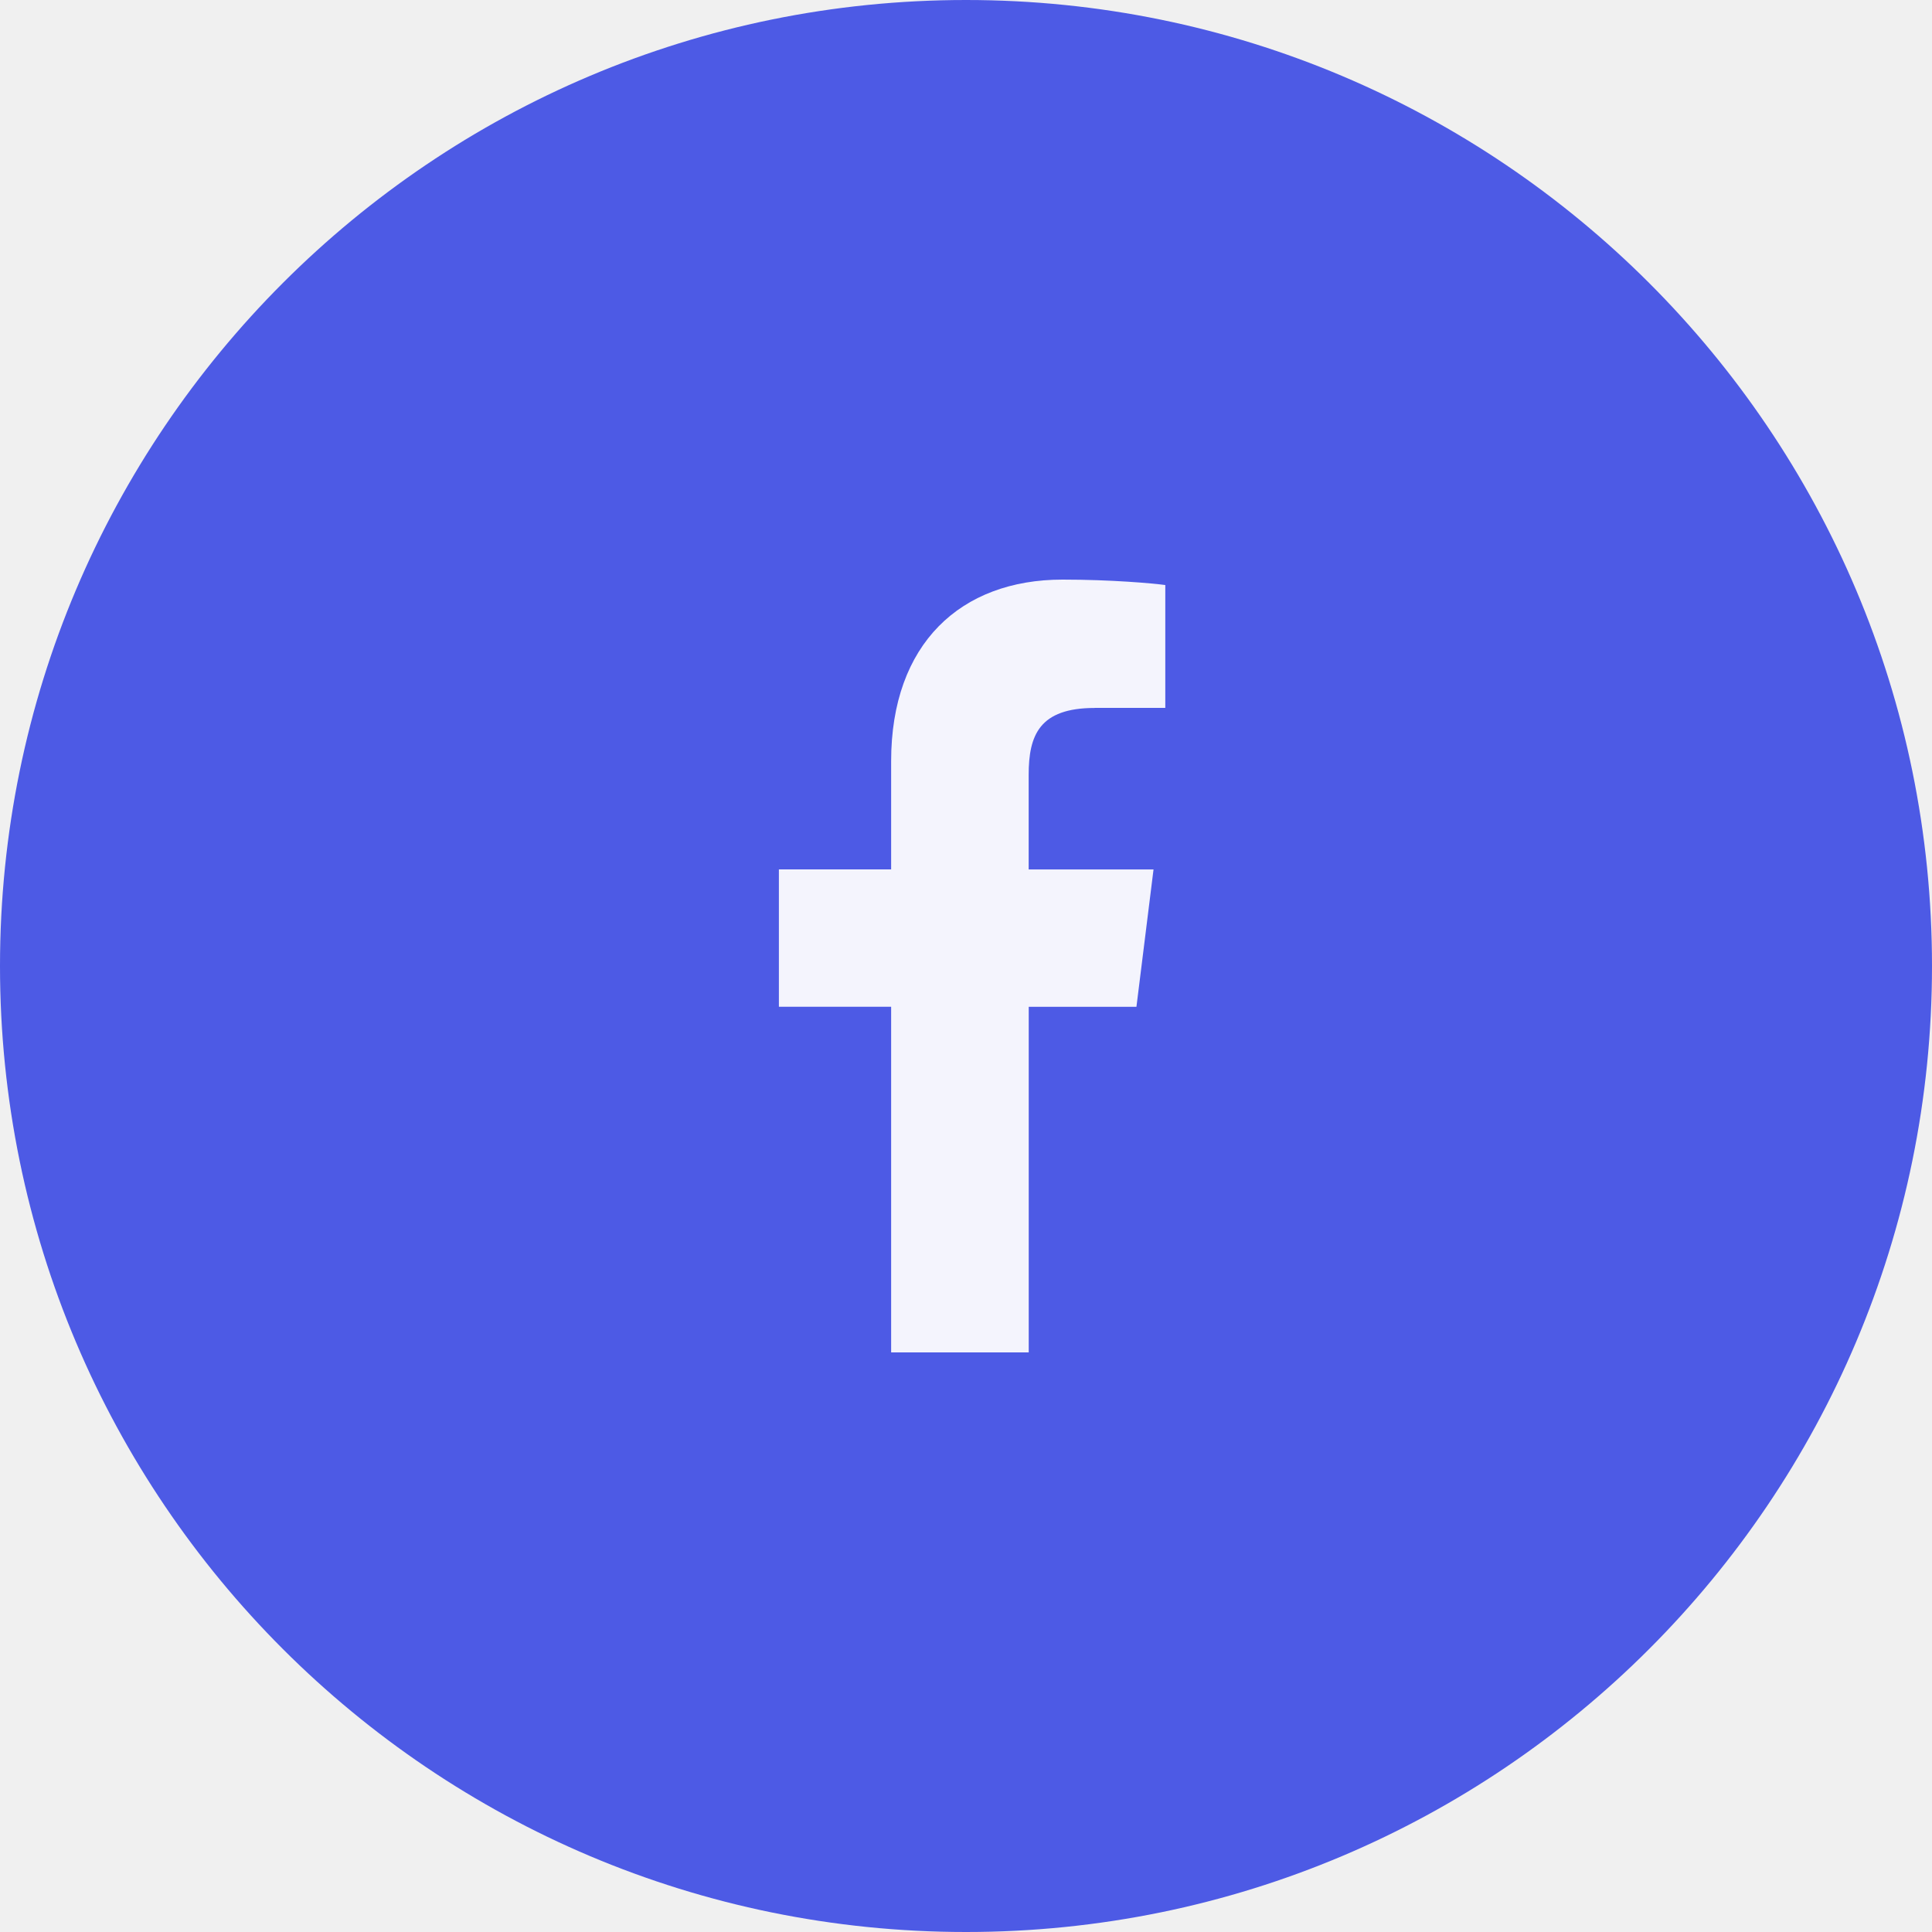
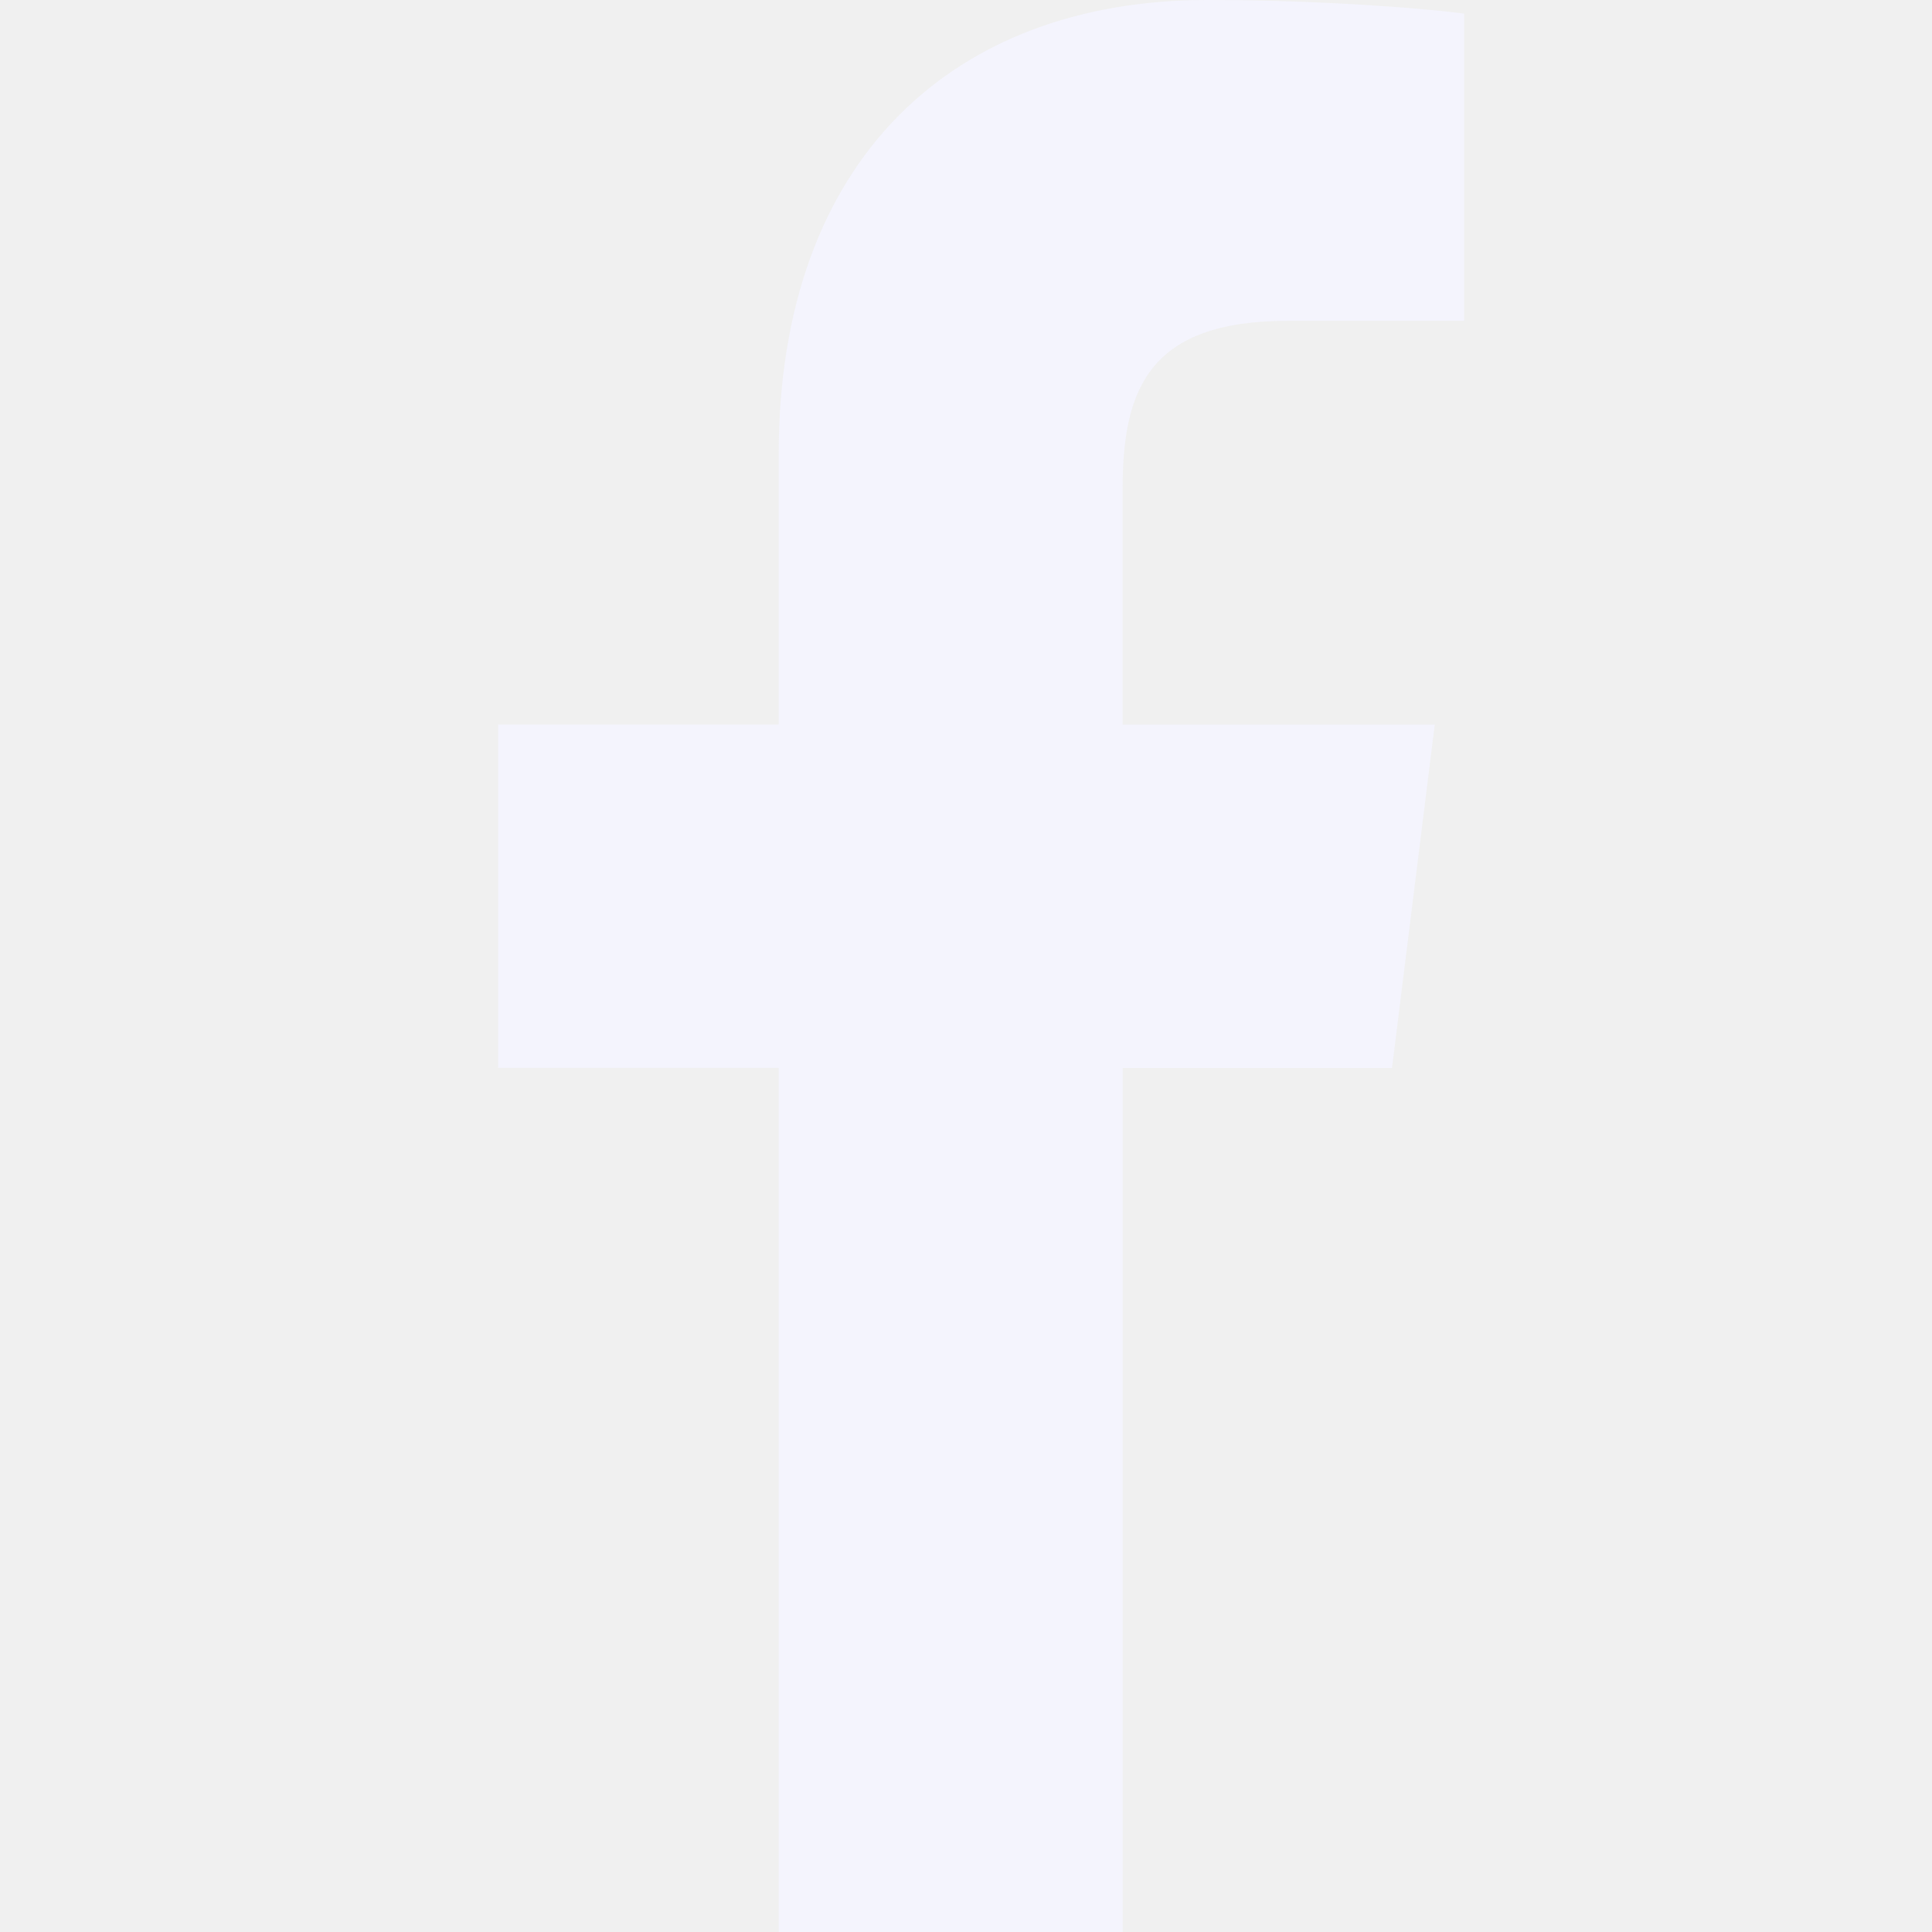
- <svg xmlns="http://www.w3.org/2000/svg" version="1.1" width="32" height="32" viewBox="0 0 32 32">
-   <path fill="#4d5ae5" d="M32 16c0 4.418-1.791 8.418-4.686 11.314s-6.895 4.686-11.314 4.686c-4.418 0-8.418-1.791-11.314-4.686s-4.686-6.895-4.686-11.314c0-4.418 1.791-8.418 4.686-11.314s6.895-4.686 11.314-4.686c4.418 0 8.418 1.791 11.314 4.686s4.686 6.895 4.686 11.314z" />
-   <path fill="#f4f4fd" d="M18.132 11.725h1.169v-2.035c-0.202-0.028-0.895-0.090-1.702-0.090-1.685 0-2.839 1.060-2.839 3.008v1.792h-1.859v2.275h1.859v5.725h2.279v-5.724h1.784l0.283-2.275h-2.068v-1.567c0-0.658 0.178-1.108 1.094-1.108z" />
+ <svg xmlns="http://www.w3.org/2000/svg" width="16" height="16" viewBox="0 0 16 16" fill="none">
+   <g clip-path="url(#clip0_942885_456)">
+     <path d="M10.665 2.657H12.125V0.113C11.873 0.078 11.007 -6.10352e-05 9.997 -6.10352e-05C7.891 -6.10352e-05 6.449 1.325 6.449 3.759V6H4.125V8.844H6.449V16H9.298V8.845H11.528L11.882 6.001H9.297V4.041C9.298 3.219 9.519 2.657 10.665 2.657Z" fill="#F4F4FD" />
+   </g>
+   <defs>
+     <clipPath id="clip0_942885_456">
+       <rect width="16" height="16" fill="white" />
+     </clipPath>
+   </defs>
</svg>
